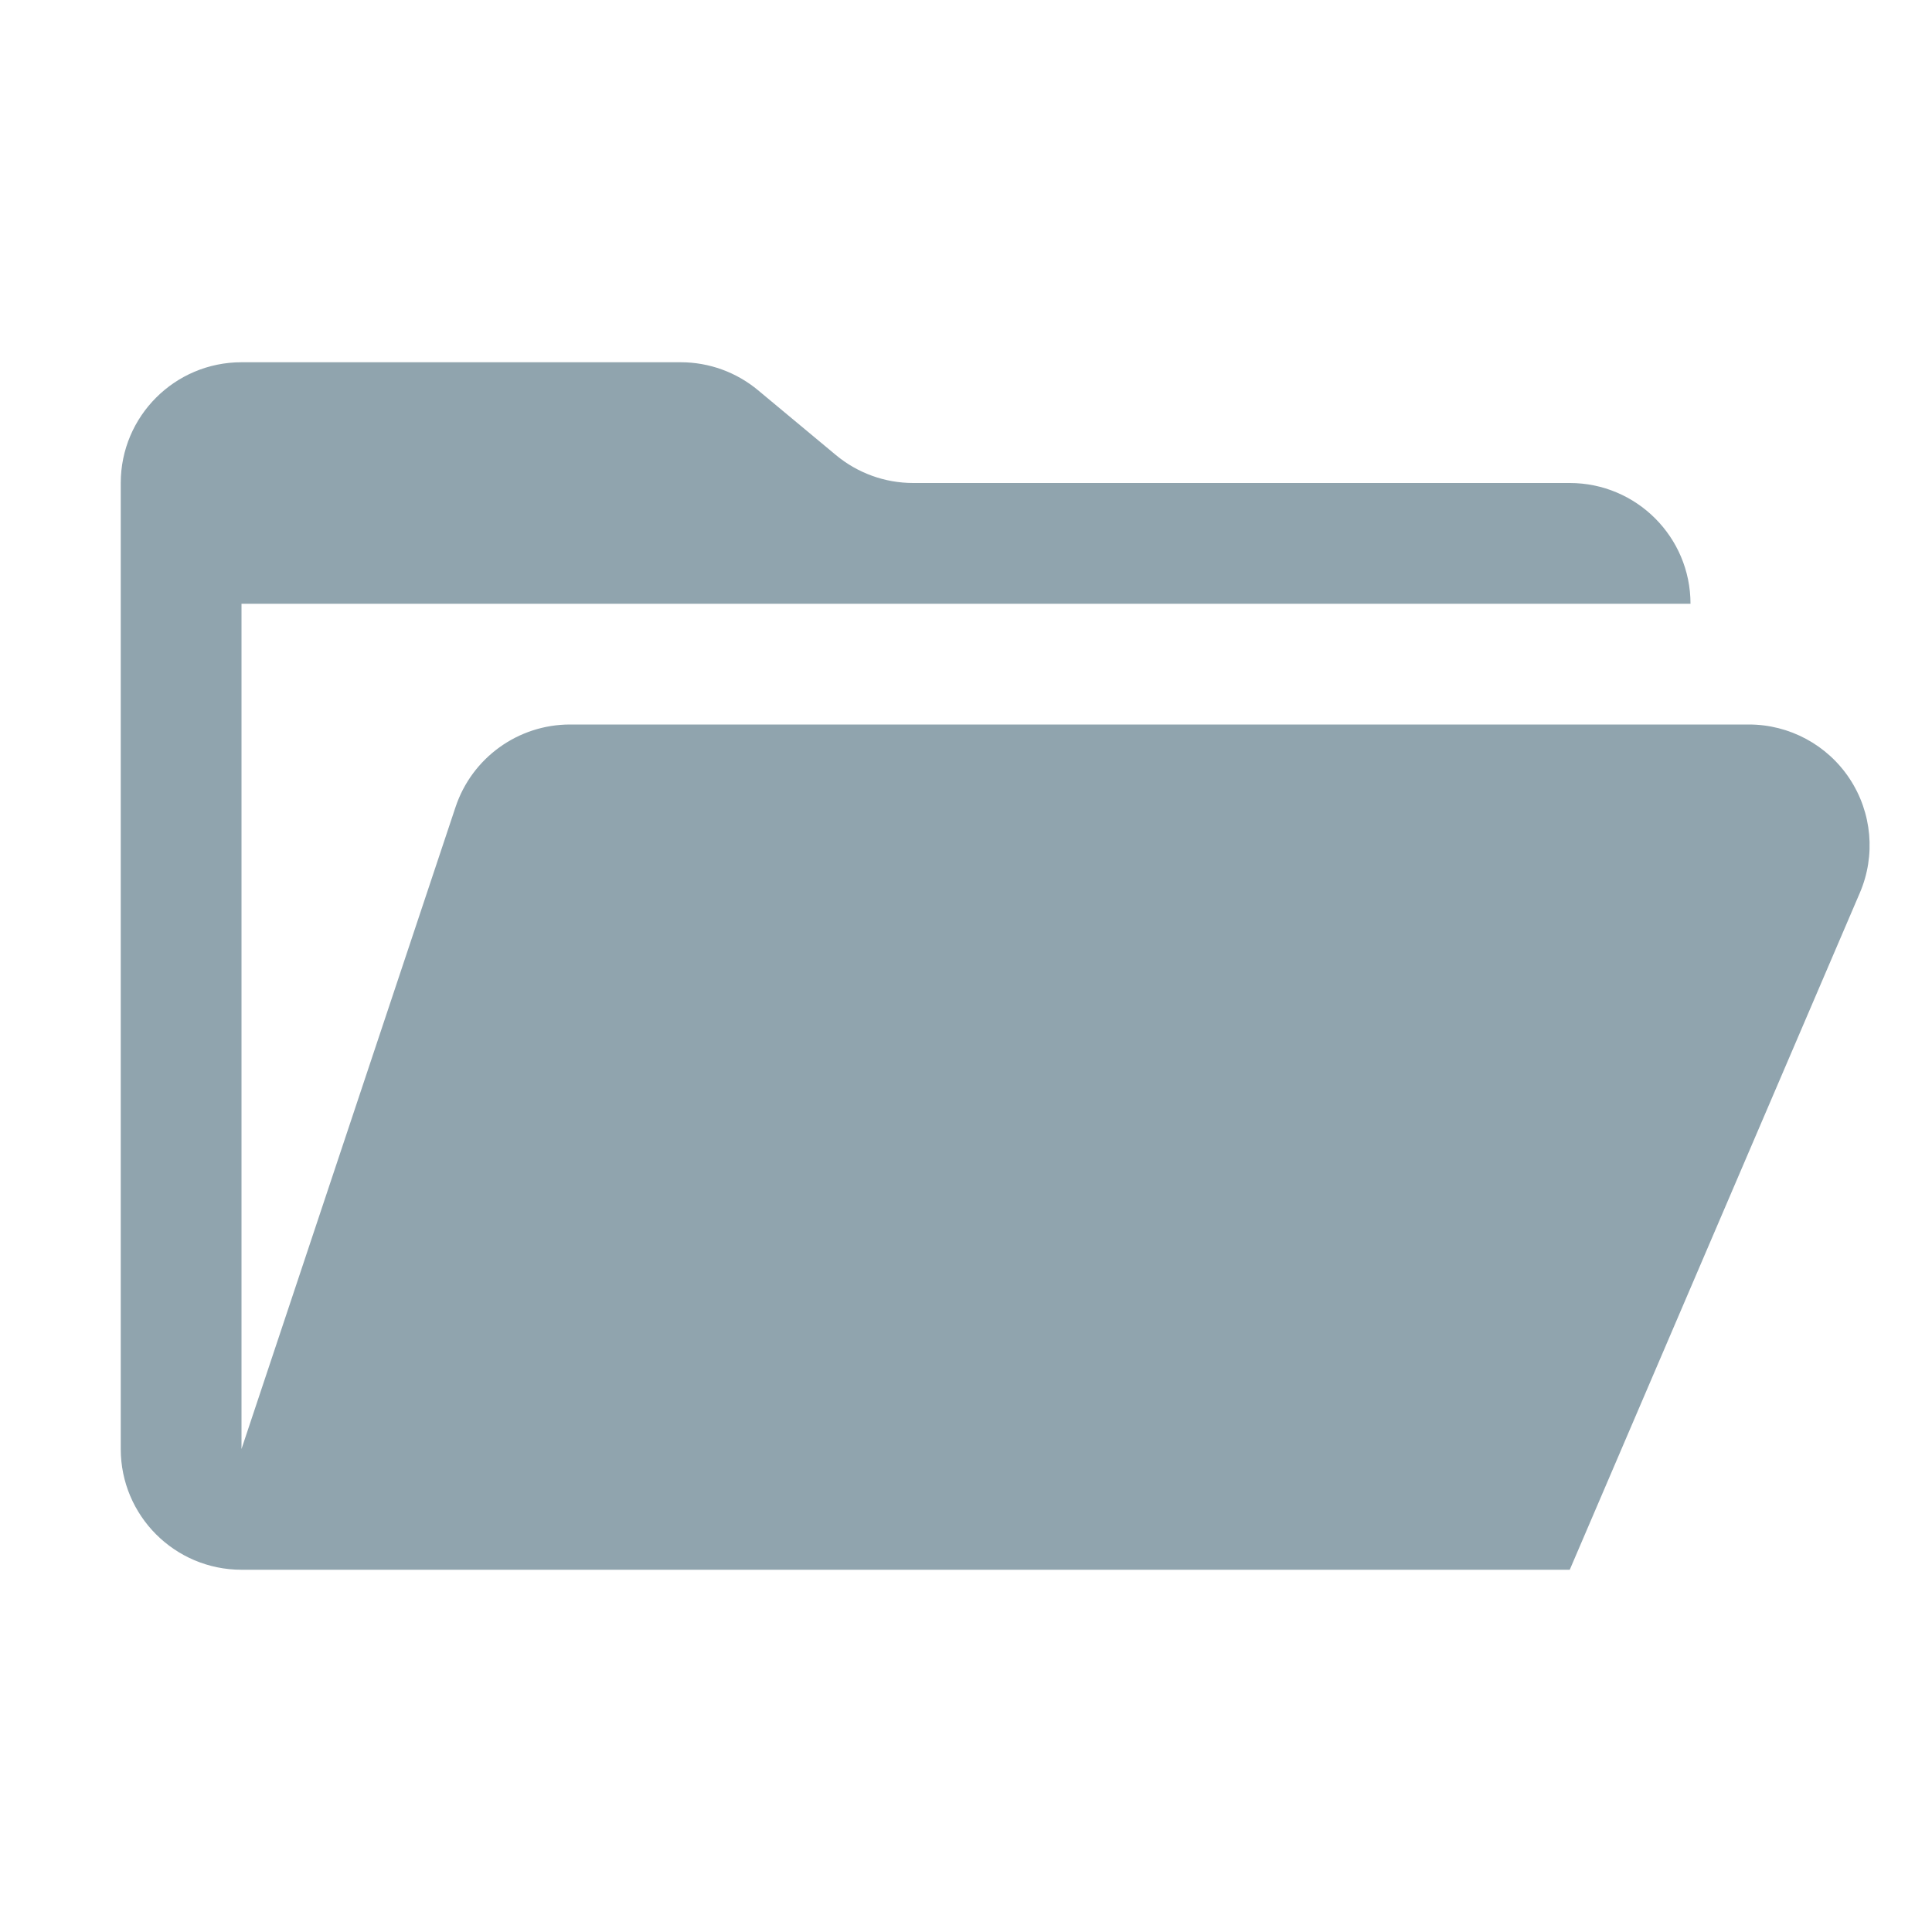
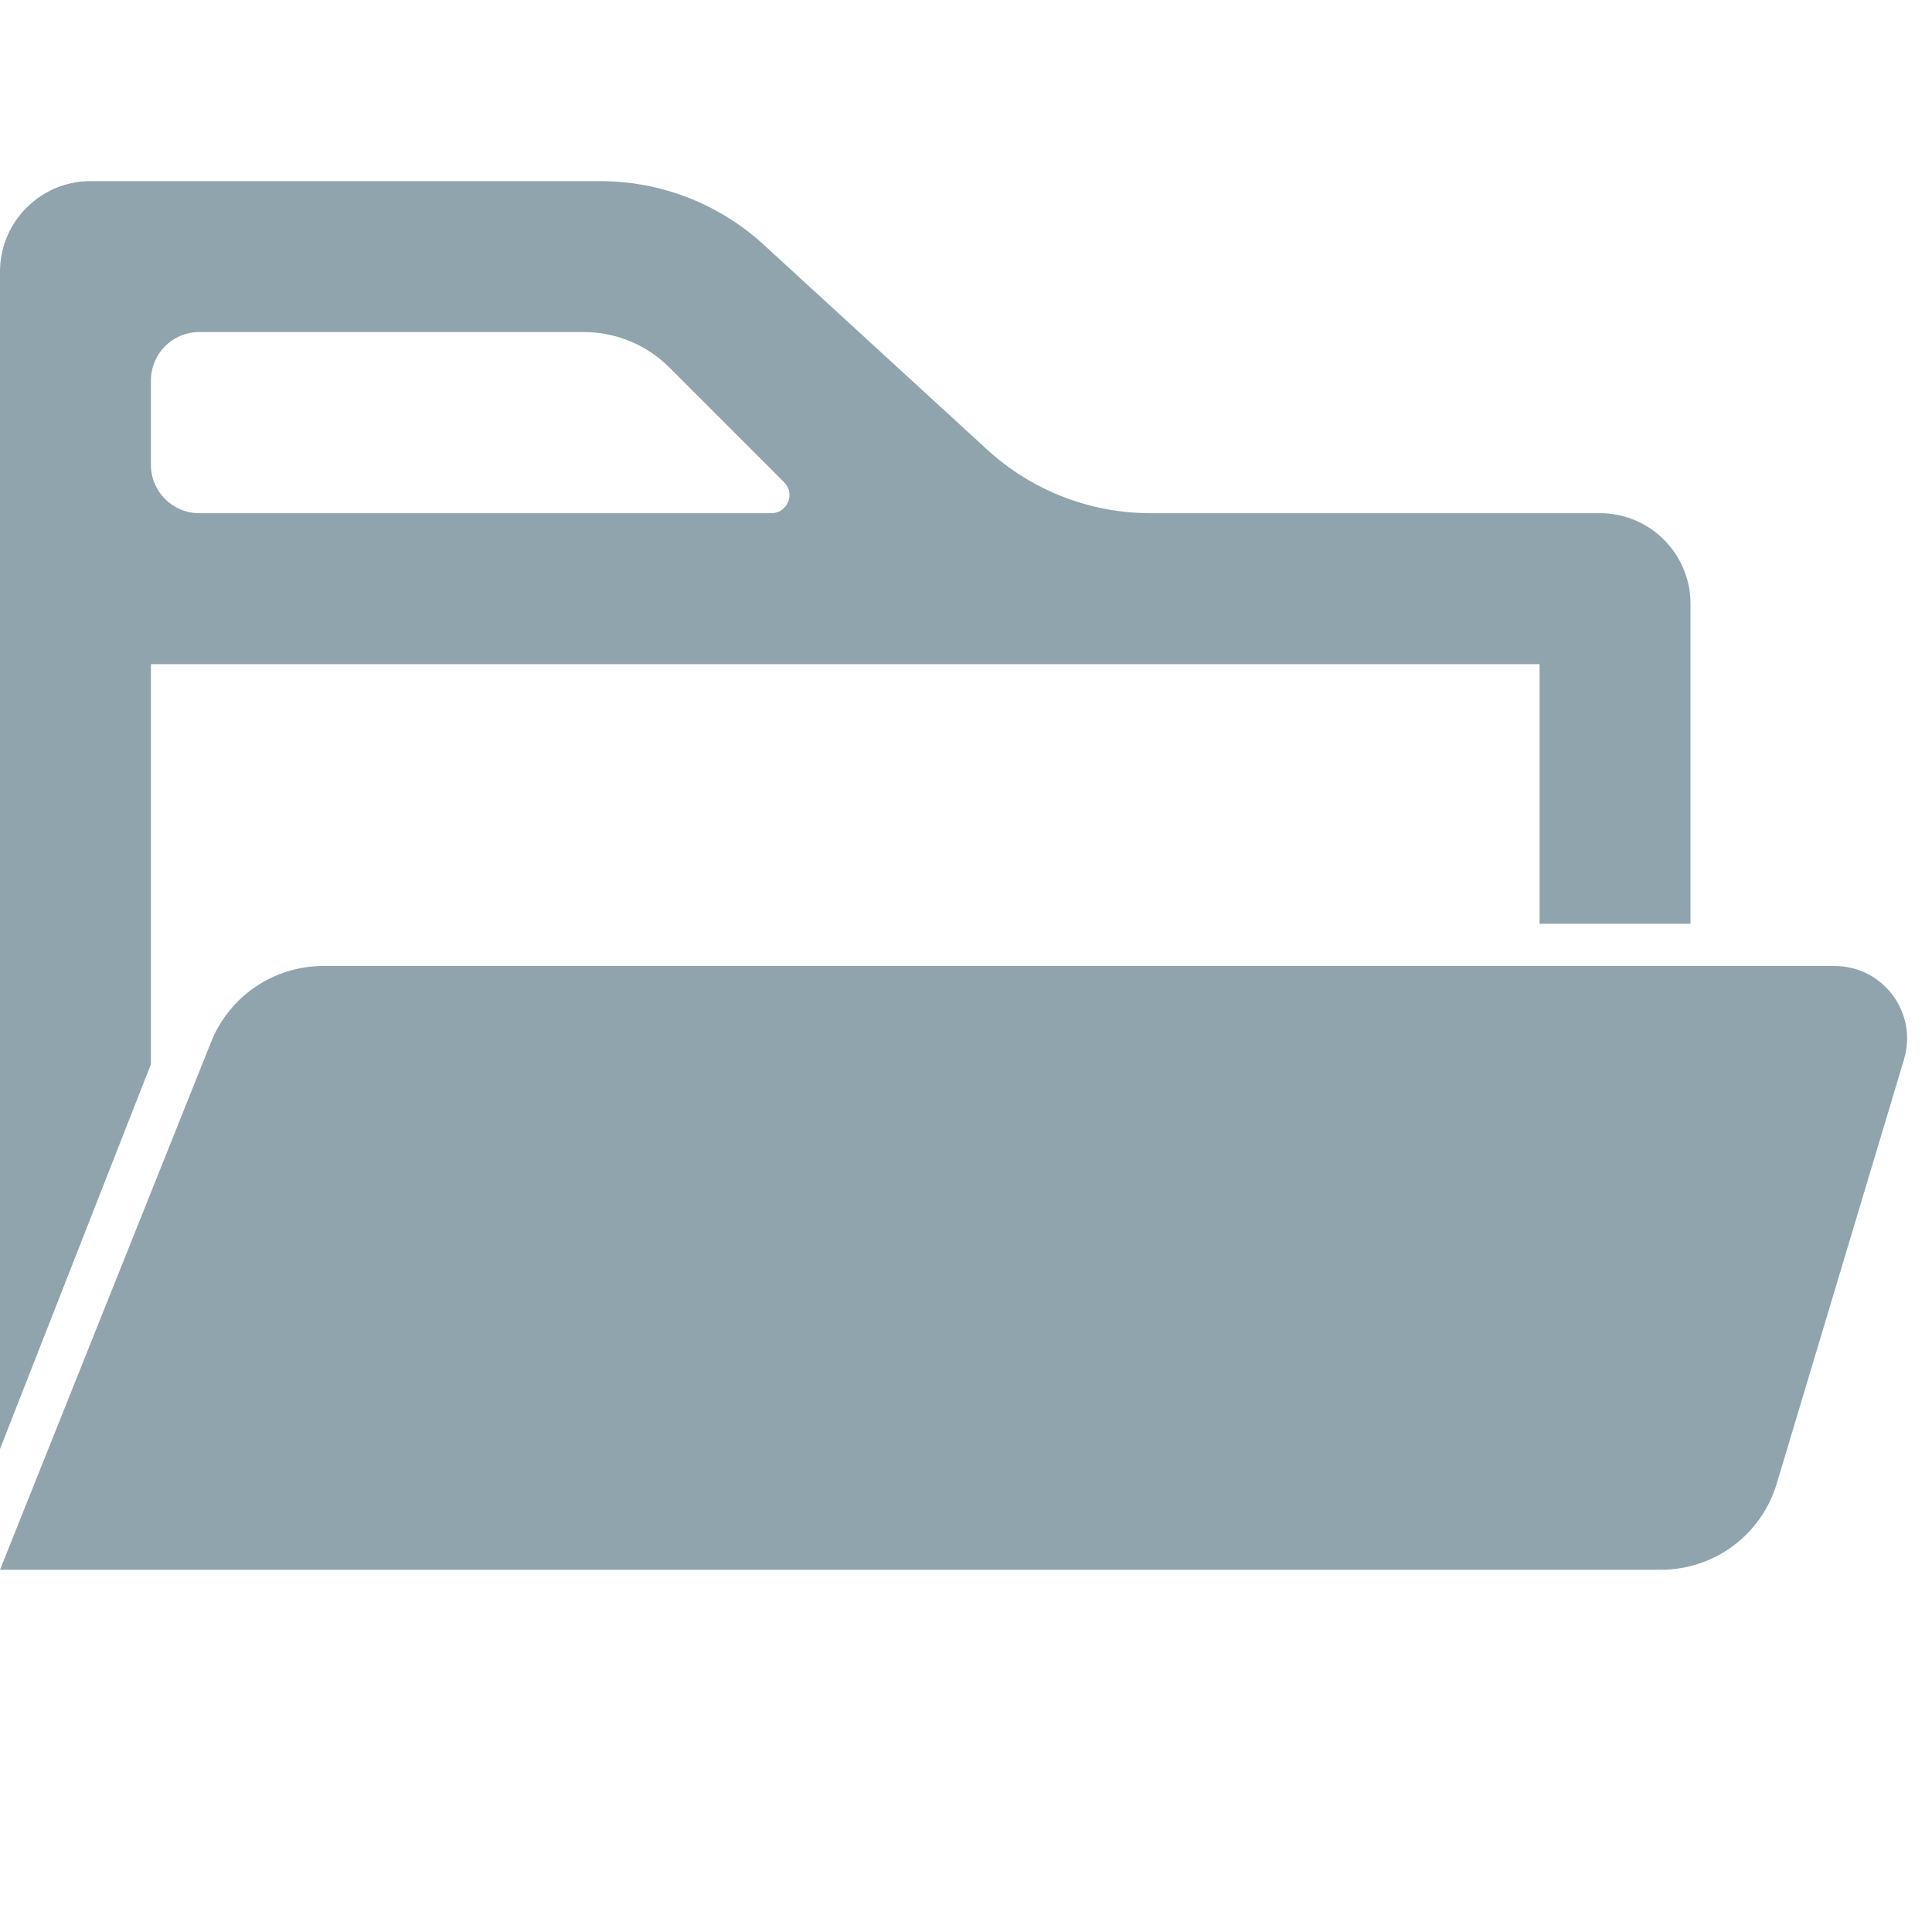
- <svg xmlns="http://www.w3.org/2000/svg" viewBox="0 0 32 32">
-   <path d="M28.967,12H9.442a2,2,0,0,0-1.897,1.368L4,24V10H28a2,2,0,0,0-2-2H15.124a2,2,0,0,1-1.28-.464L12.556,6.464A2,2,0,0,0,11.276,6H4A2,2,0,0,0,2,8V24a2,2,0,0,0,2,2H26l4.805-11.212A2,2,0,0,0,28.967,12Z" fill="#90a4ae" />
+ <svg xmlns="http://www.w3.org/2000/svg" width="32" height="32" viewBox="0 0 32 32" fill="none">
+   <path d="M12.647 4.051C11.909 3.375 10.945 3 9.944 3H1.5C0.672 3 0 3.672 0 4.5V8V11V24L2.5 17.626V11H14H25.5V15.3H28V10C28 9.172 27.328 8.5 26.5 8.5H19.056C18.055 8.5 17.091 8.125 16.353 7.449L12.647 4.051ZM25.5 11L10 10.5L2.5 11V15.5V13.75V13V11H14H25.5ZM12.988 7.988C13.177 8.177 13.043 8.5 12.776 8.5H3.3C2.858 8.5 2.5 8.142 2.5 7.7V6.3C2.5 5.858 2.858 5.5 3.3 5.5H9.672C10.202 5.5 10.711 5.711 11.086 6.086L12.988 7.988Z" fill="#90A4AE" />
+   <path d="M31.537 17.545C31.767 16.775 31.191 16 30.387 16H5.354C4.536 16 3.801 16.498 3.497 17.257L0 26H27.512C28.395 26 29.174 25.421 29.428 24.575L31.537 17.545Z" fill="#90A4AE" />
</svg>
